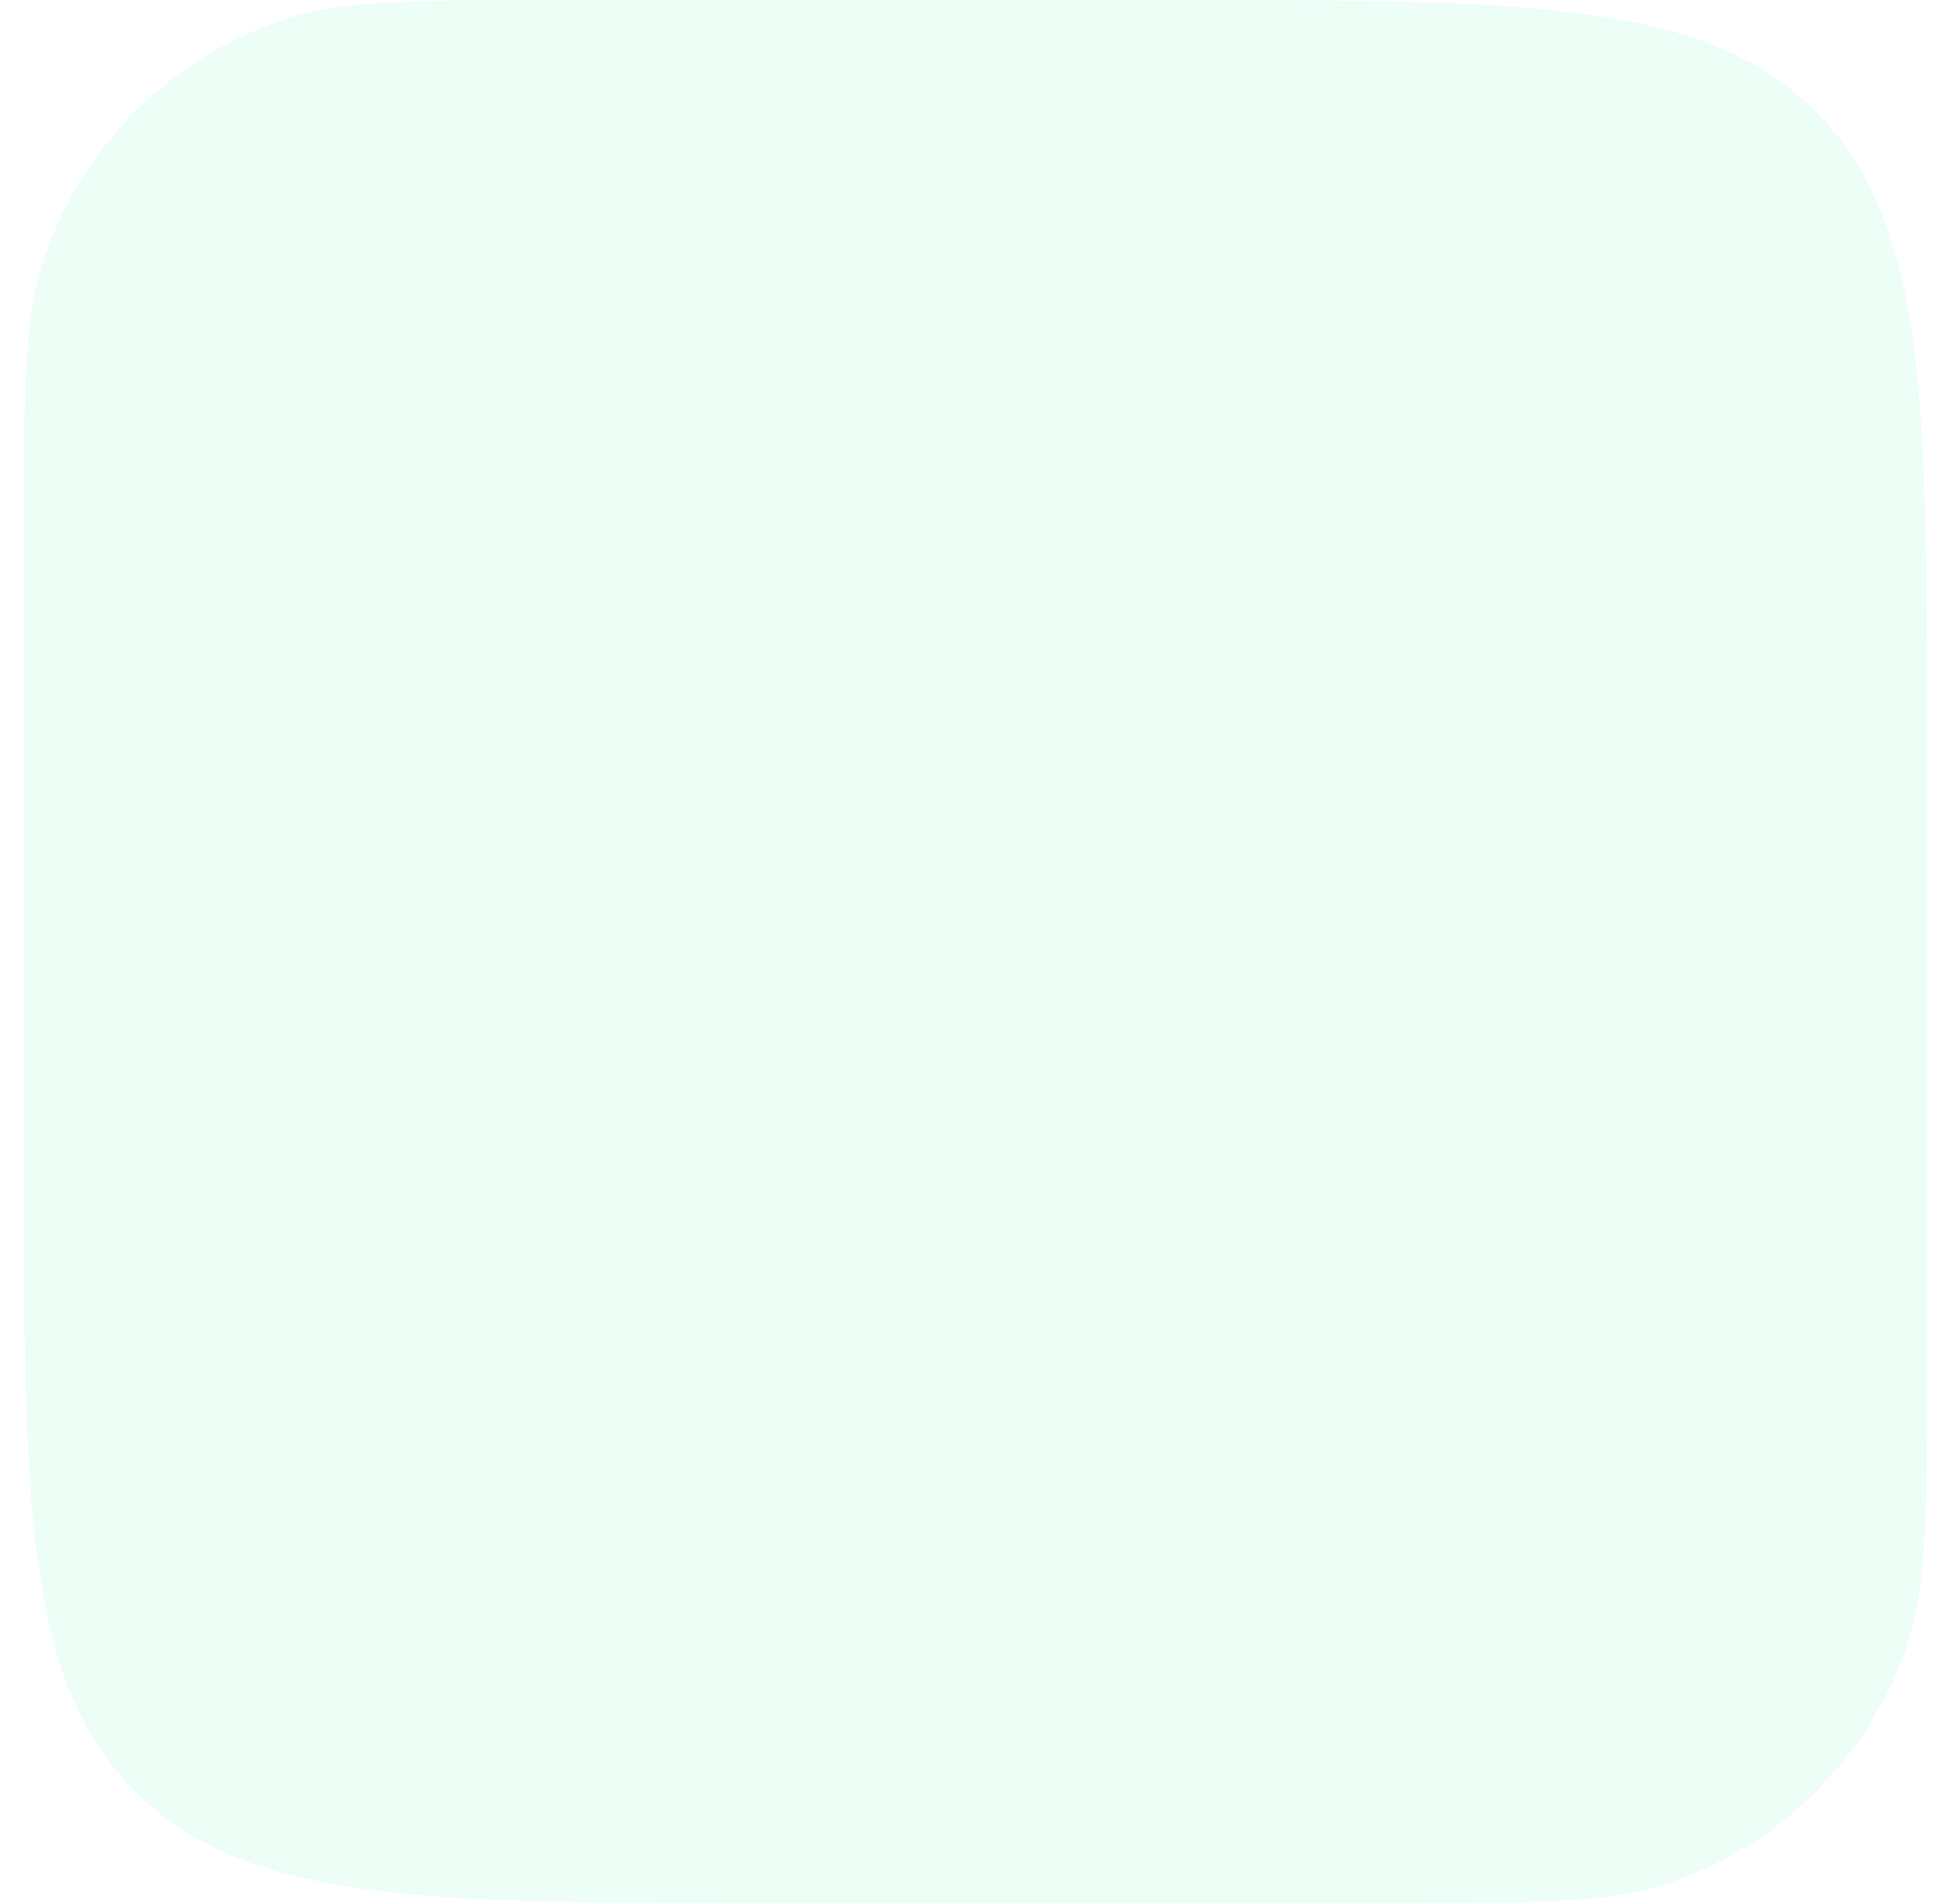
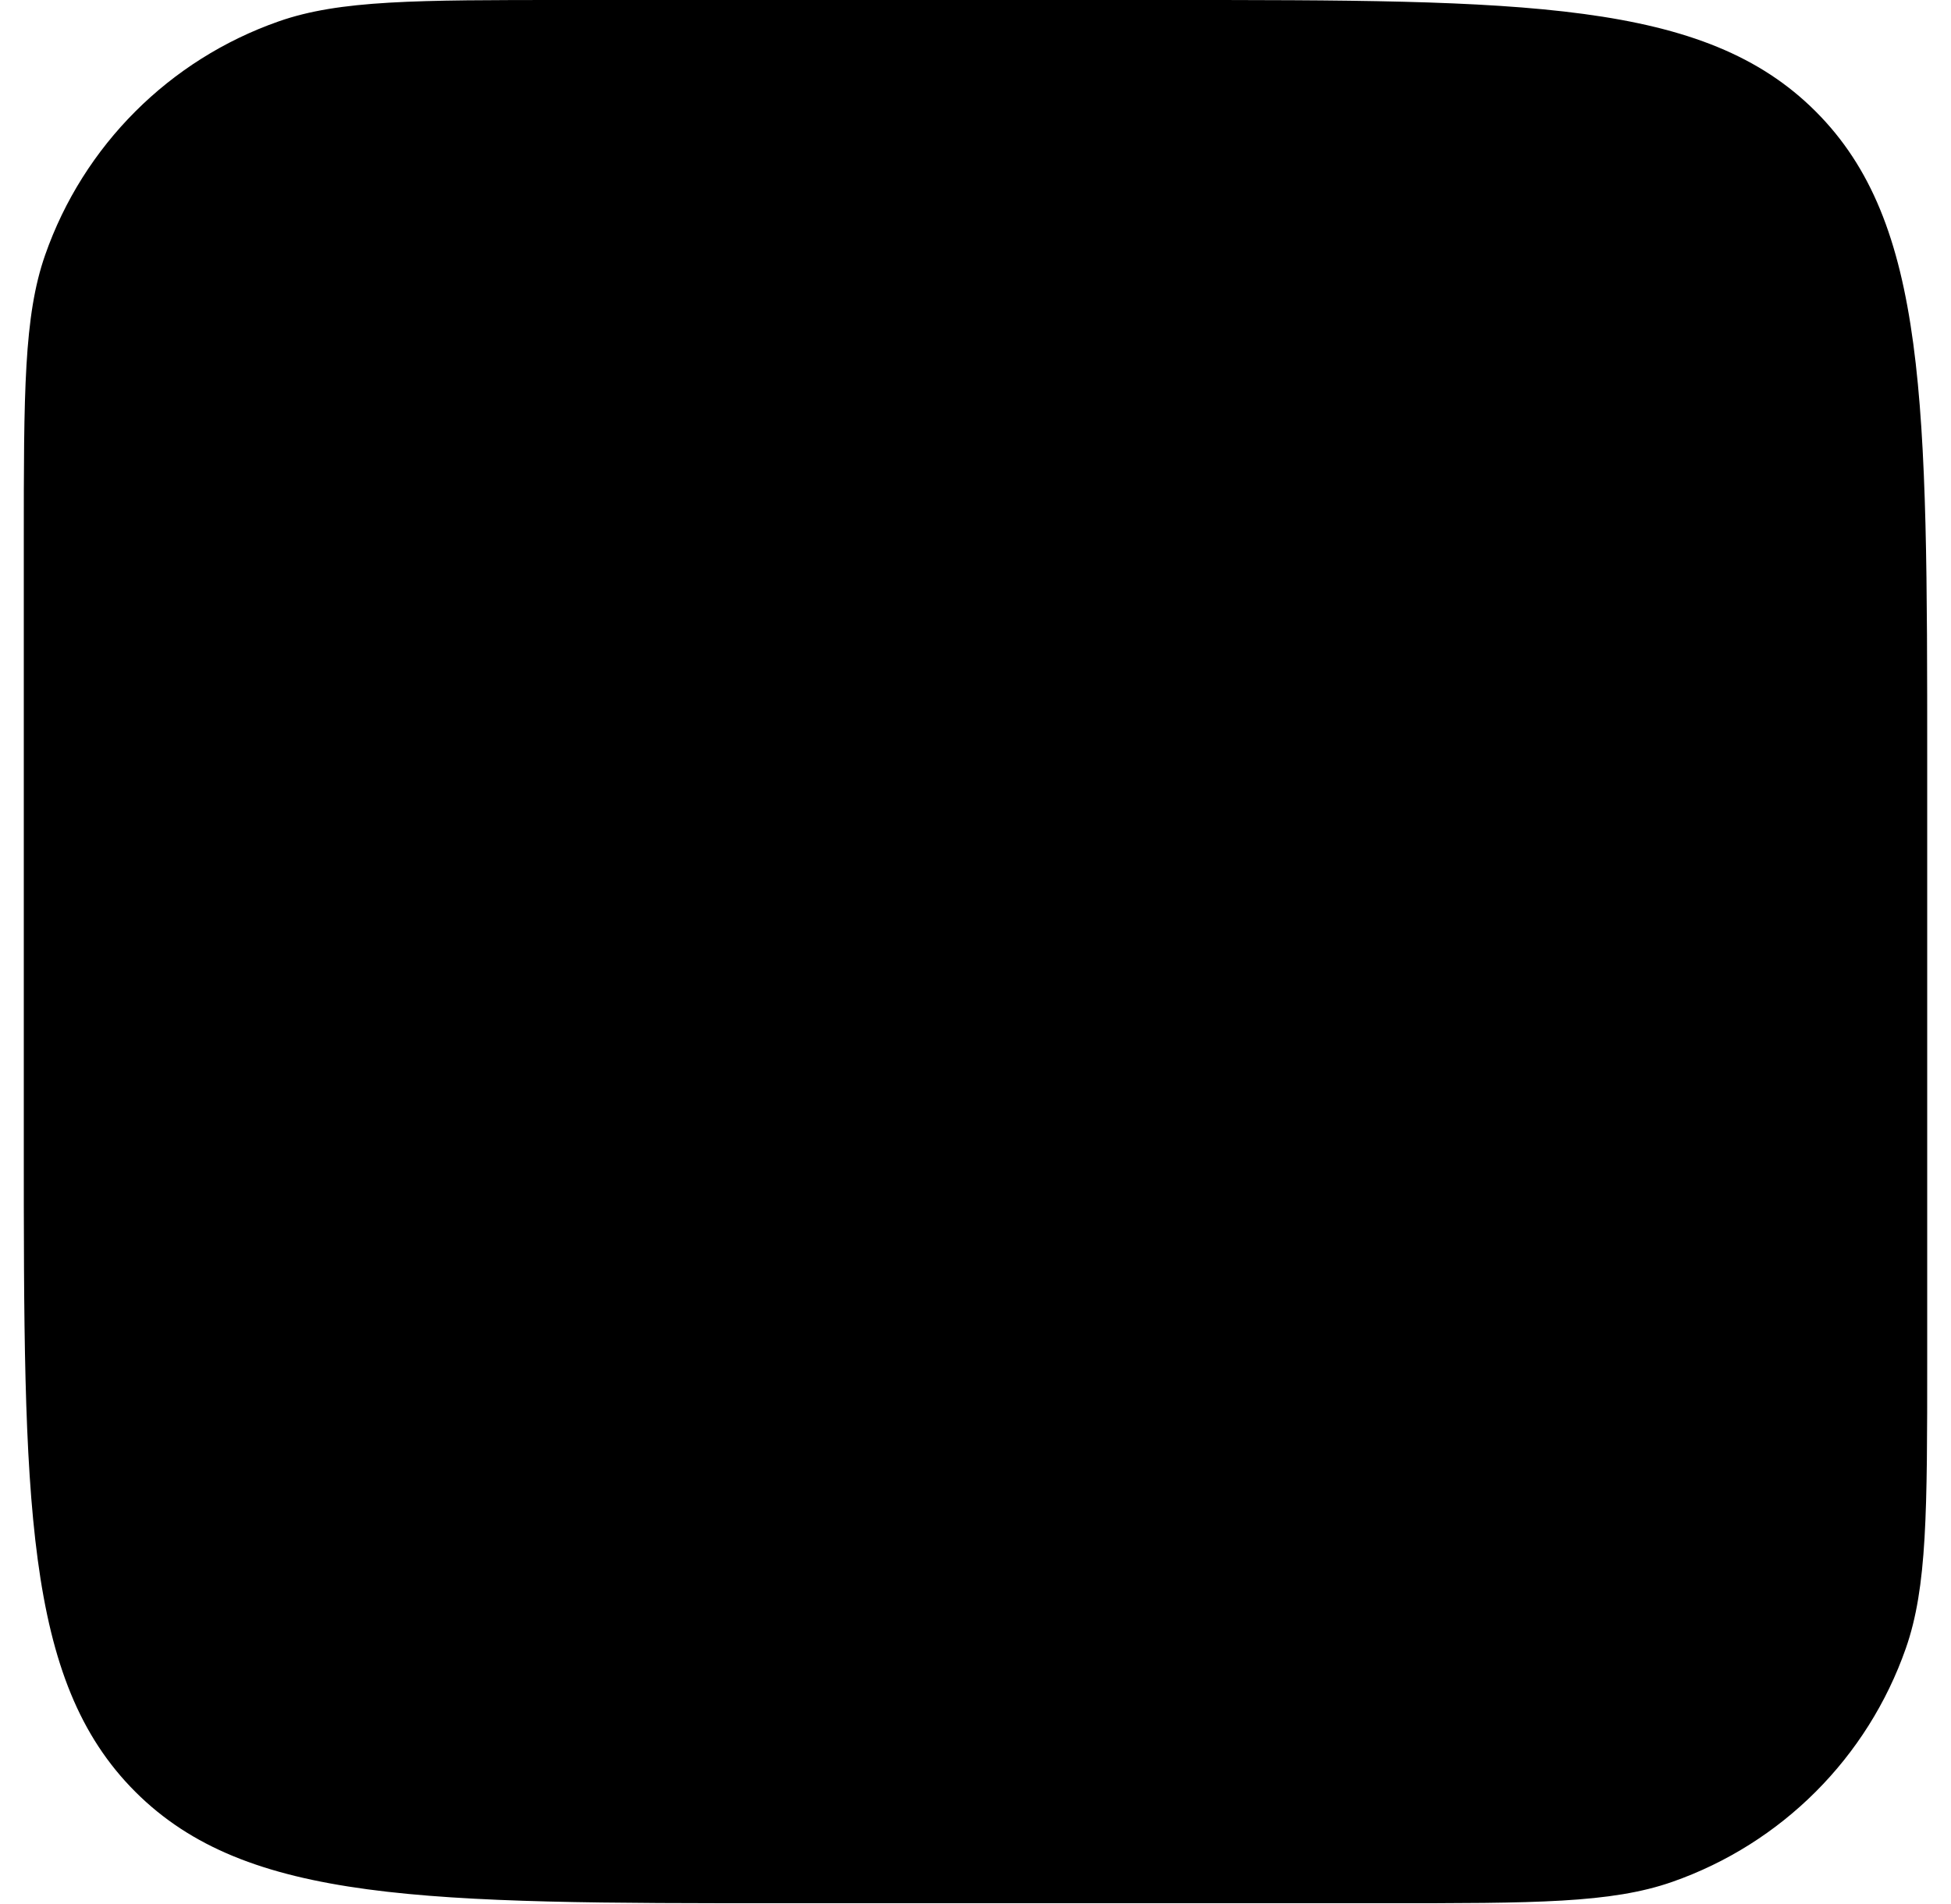
- <svg xmlns="http://www.w3.org/2000/svg" width="41" height="40" viewBox="0 0 41 40" fill="none">
-   <path d="M24.5 0H11.929C8.737 0 7.141 0 5.858 0.449C3.56 1.253 1.753 3.06 0.949 5.358C0.5 6.641 0.5 8.237 0.5 11.429V24C0.5 31.543 0.5 35.314 2.843 37.657C5.186 40 8.958 40 16.5 40H29.071C32.263 40 33.859 40 35.142 39.551C37.44 38.747 39.247 36.94 40.051 34.642C40.5 33.359 40.5 31.763 40.5 28.571V16C40.5 8.458 40.5 4.686 38.157 2.343C35.814 0 32.042 0 24.5 0Z" fill="#5FF4AD" fill-opacity="0.12" />
+ <svg xmlns="http://www.w3.org/2000/svg" width="41" height="40" viewBox="0 0 41 40">
+   <path d="M24.5 0H11.929C8.737 0 7.141 0 5.858 0.449C3.56 1.253 1.753 3.06 0.949 5.358C0.5 6.641 0.5 8.237 0.5 11.429V24C0.5 31.543 0.5 35.314 2.843 37.657C5.186 40 8.958 40 16.5 40H29.071C32.263 40 33.859 40 35.142 39.551C37.44 38.747 39.247 36.94 40.051 34.642C40.5 33.359 40.5 31.763 40.5 28.571V16C40.5 8.458 40.5 4.686 38.157 2.343C35.814 0 32.042 0 24.5 0Z" />
</svg>
